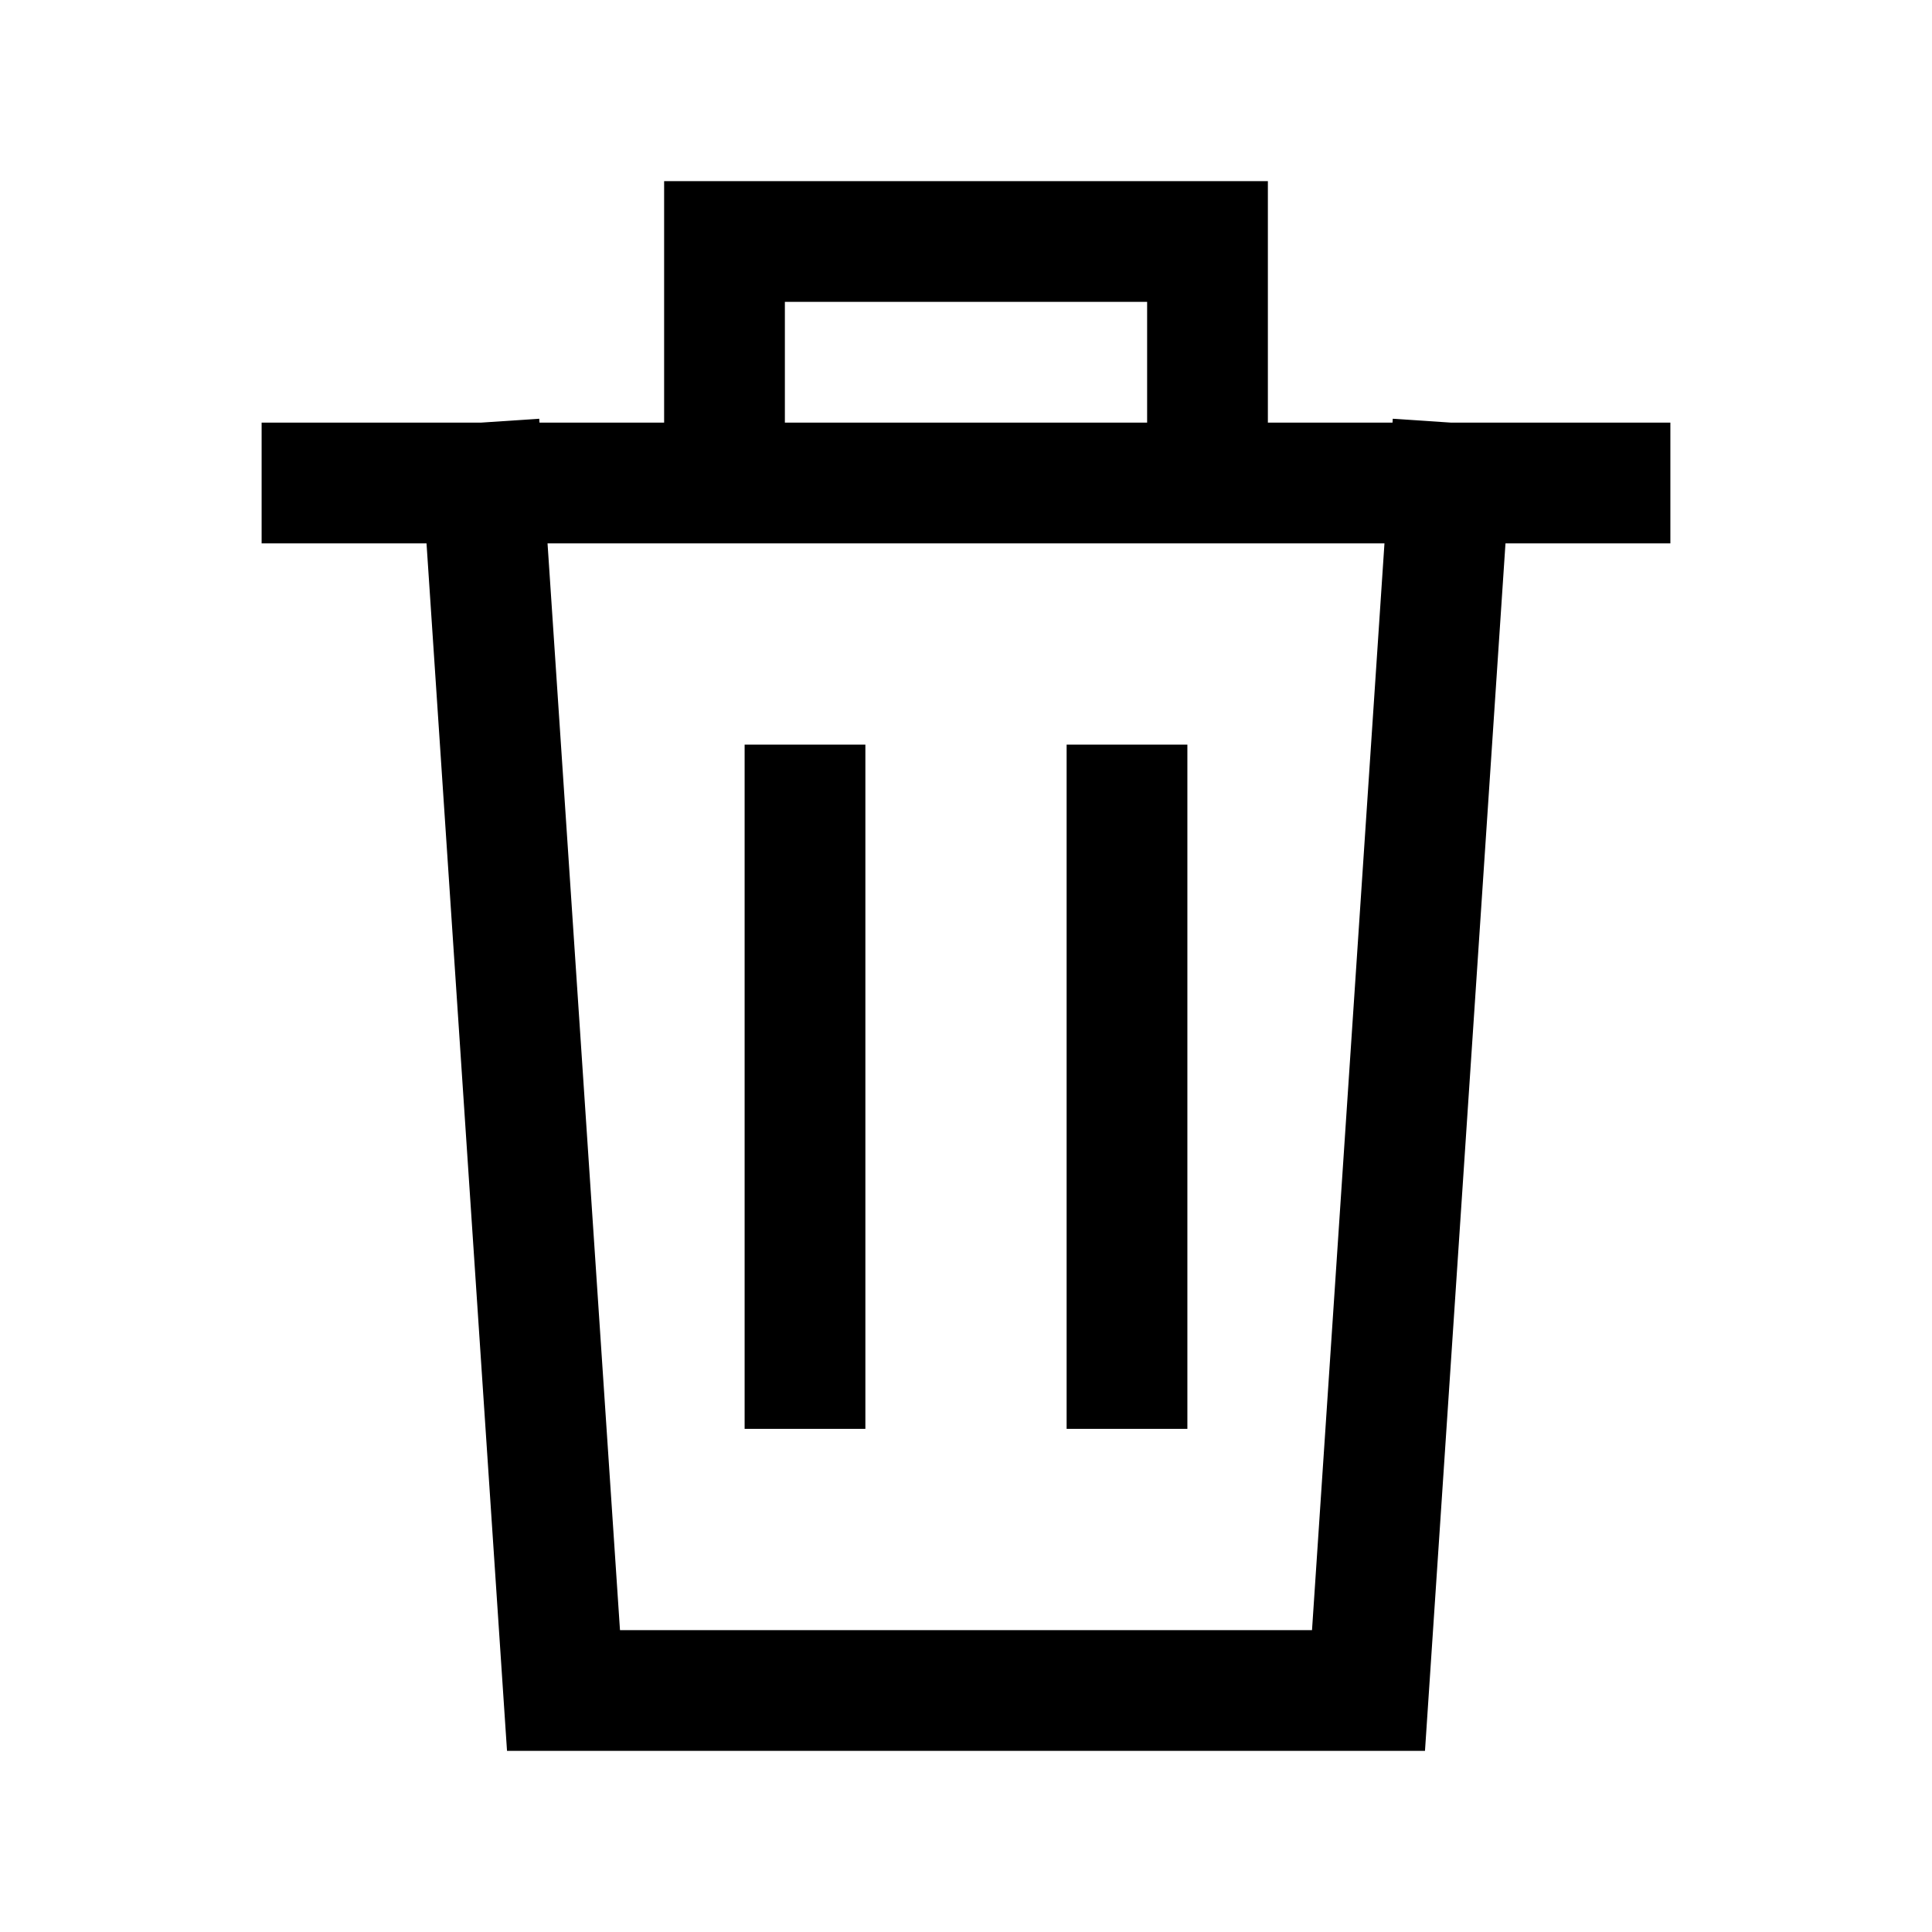
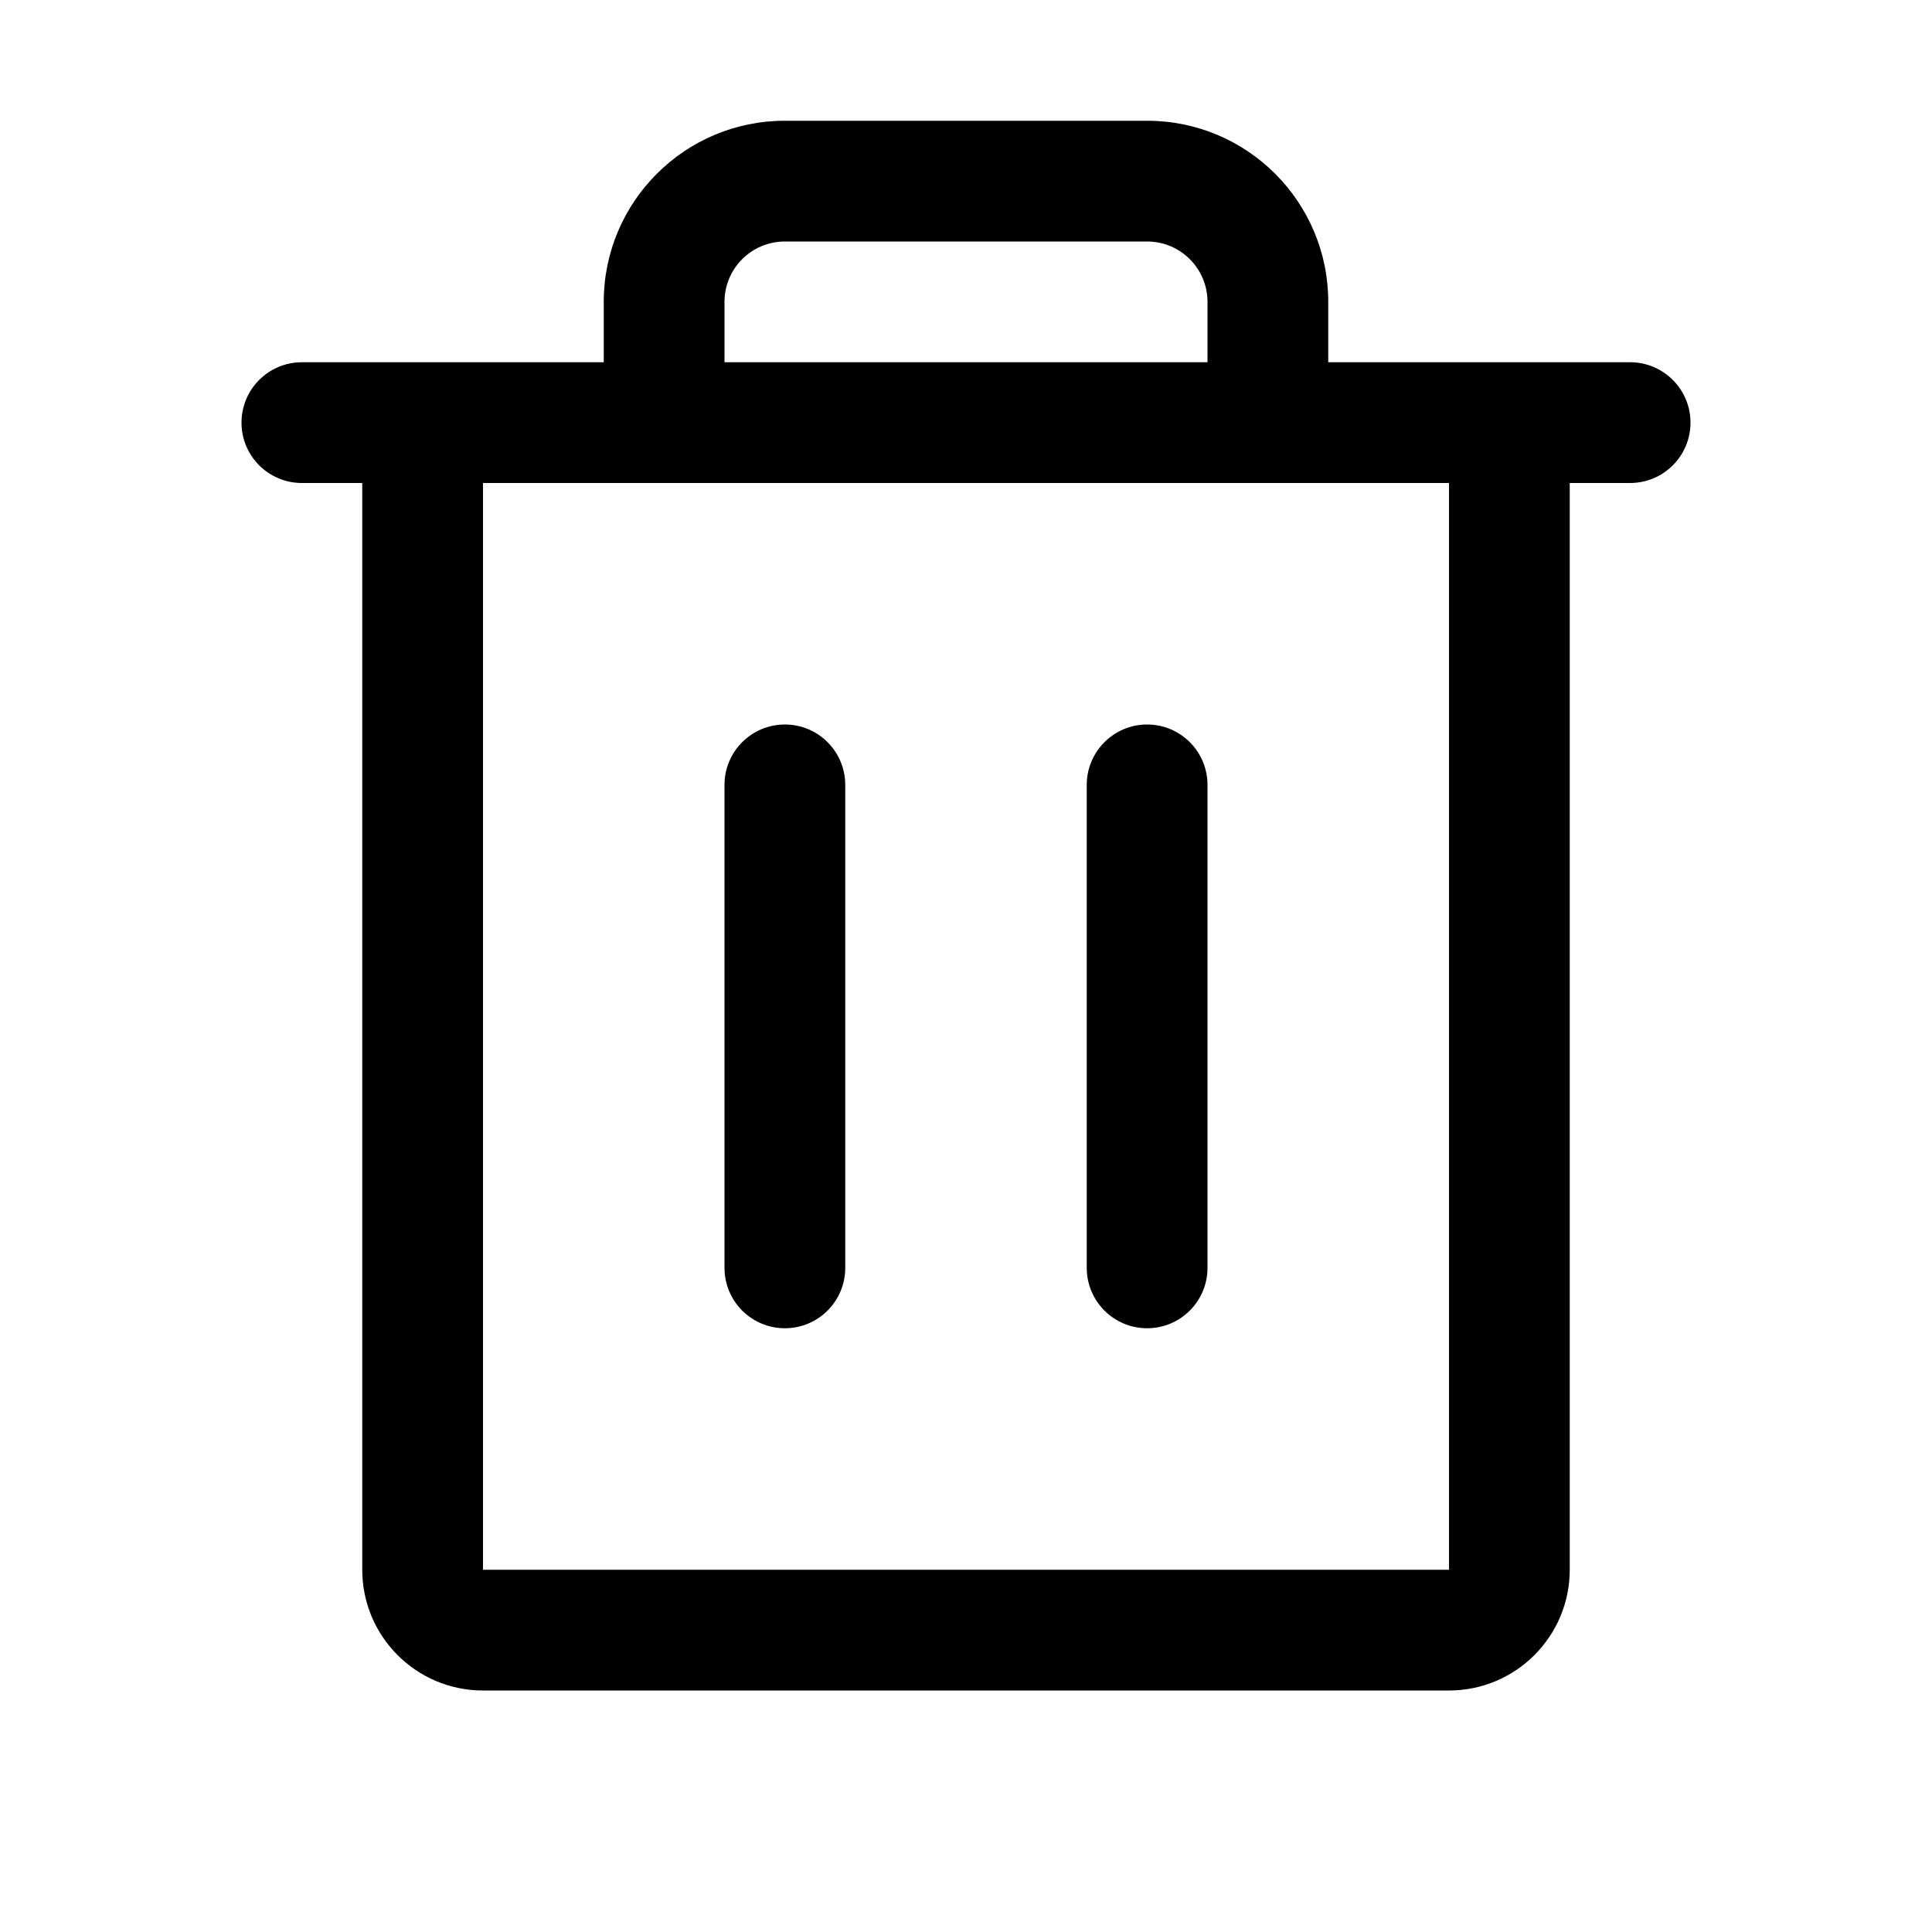
- <svg xmlns="http://www.w3.org/2000/svg" viewBox="0 0 24 24" fill="none" stroke="currentColor" stroke-width="1.5" stroke-linecap="square">
-   <path d="M4 6h16M9 6V3h6v3M6 6l1 15h10l1-15M10 10v7M14 10v7" />
+ <svg xmlns="http://www.w3.org/2000/svg" viewBox="0 0 256 256" fill="currentColor">
+   <path d="M216,48H176V40a24,24,0,0,0-24-24H104A24,24,0,0,0,80,40v8H40a8,8,0,0,0,0,16h8V208a16,16,0,0,0,16,16H192a16,16,0,0,0,16-16V64h8a8,8,0,0,0,0-16ZM96,40a8,8,0,0,1,8-8h48a8,8,0,0,1,8,8v8H96Zm96,168H64V64H192ZM112,104v64a8,8,0,0,1-16,0V104a8,8,0,0,1,16,0Zm48,0v64a8,8,0,0,1-16,0V104a8,8,0,0,1,16,0Z" />
</svg>
